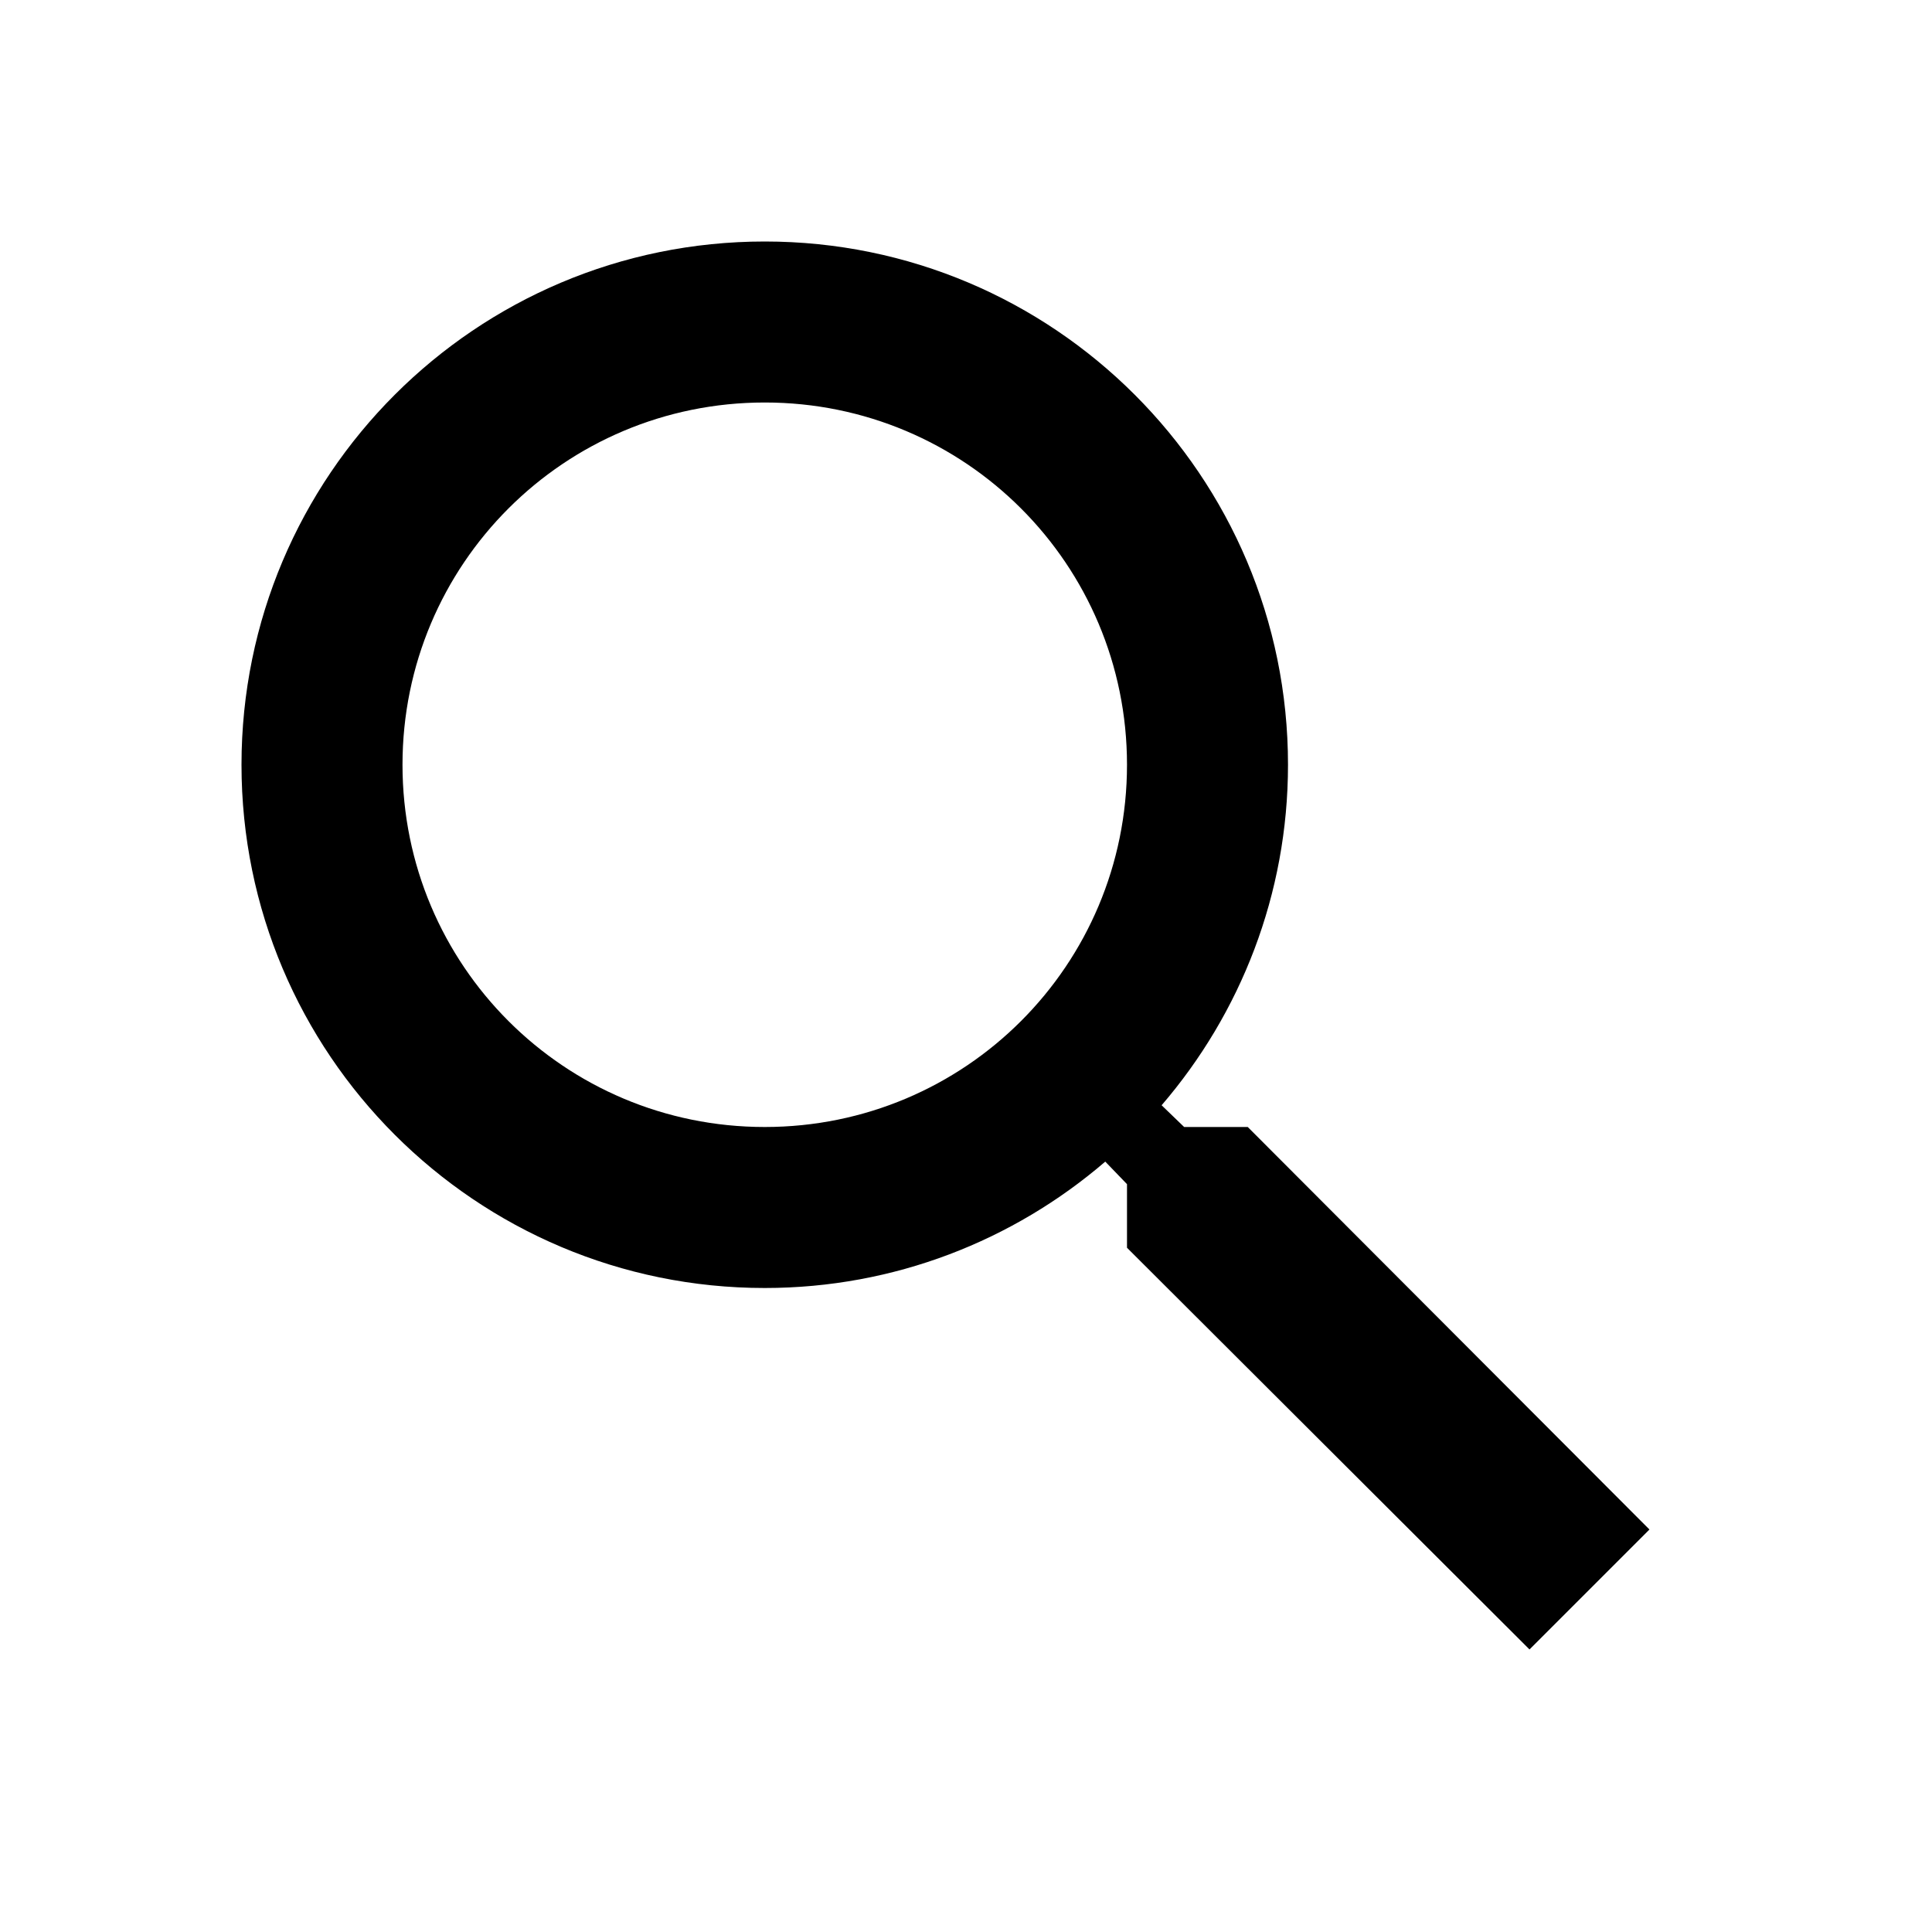
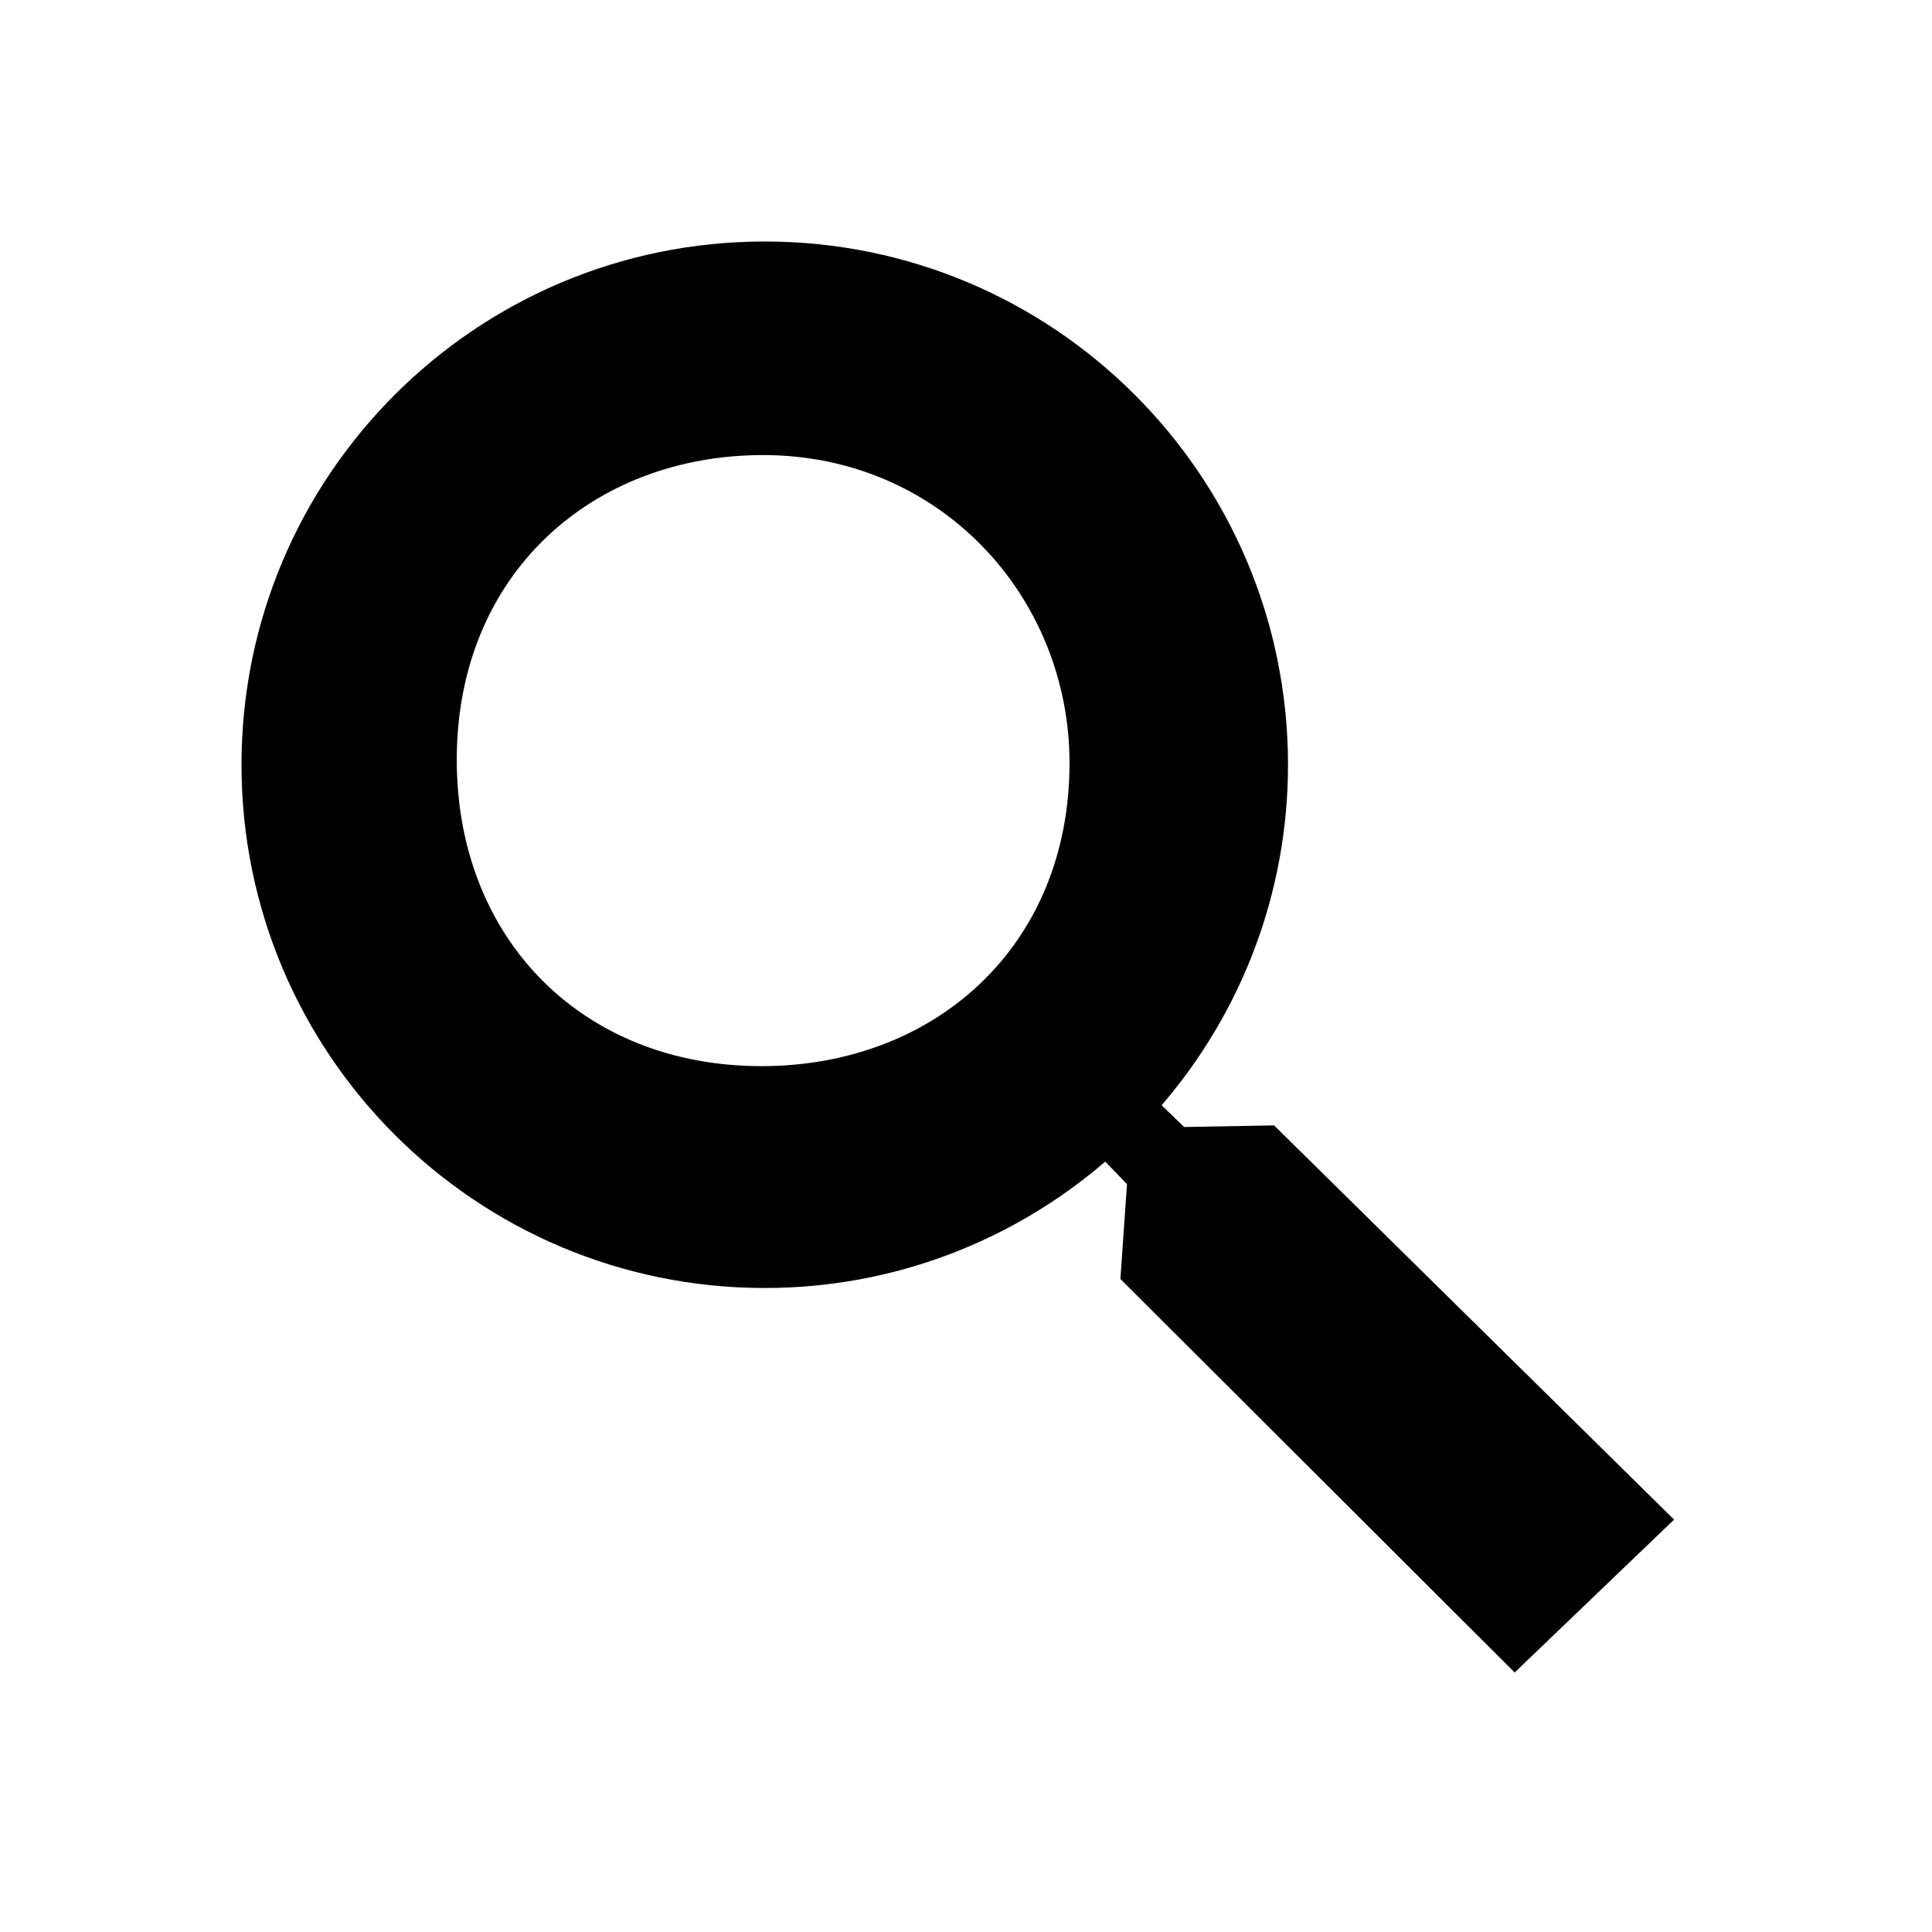
- <svg xmlns="http://www.w3.org/2000/svg" fill="#000000" height="24" viewBox="0 0 24 24" width="24">
-   <path d="M15.5 14h-.79l-.28-.27C15.41 12.59 16 11.11 16 9.5 16 5.91 13.09 3 9.5 3S3 5.91 3 9.5 5.91 16 9.5 16c1.61 0 3.09-.59 4.23-1.57l.27.28v.79l5 4.99L20.49 19l-4.99-5zm-6 0C7.01 14 5 11.99 5 9.5S7.01 5 9.5 5 14 7.01 14 9.5 11.99 14 9.5 14z" />
-   <path d="M0 0h24v24H0z" fill="none" />
+ <svg xmlns="http://www.w3.org/2000/svg" fill="#000000" height="24" viewBox="0 0 24 24" width="24" version="1.1" id="svg2">
+   <defs id="defs2" />
+   <path d="M 15.827,13.98 14.71,14 14.43,13.73 C 15.41,12.59 16,11.11 16,9.5 16,5.91 13.09,3 9.5,3 5.91,3 3,5.91 3,9.5 3,13.09 5.91,16 9.5,16 c 1.61,0 3.09,-0.59 4.23,-1.57 l 0.27,0.28 -0.082,1.178 4.898,4.888 1.98,-1.899 z M 9.459,13.244 c -2.224,0 -3.785,-1.581 -3.785,-3.806 0,-2.306 1.683,-3.785 3.806,-3.785 2.204,0 3.806,1.764 3.806,3.826 0,2.285 -1.683,3.765 -3.826,3.765 z" id="path1" />
+   <path d="M 0,0 H 24 V 24 H 0 Z" fill="none" id="path2" />
</svg>
